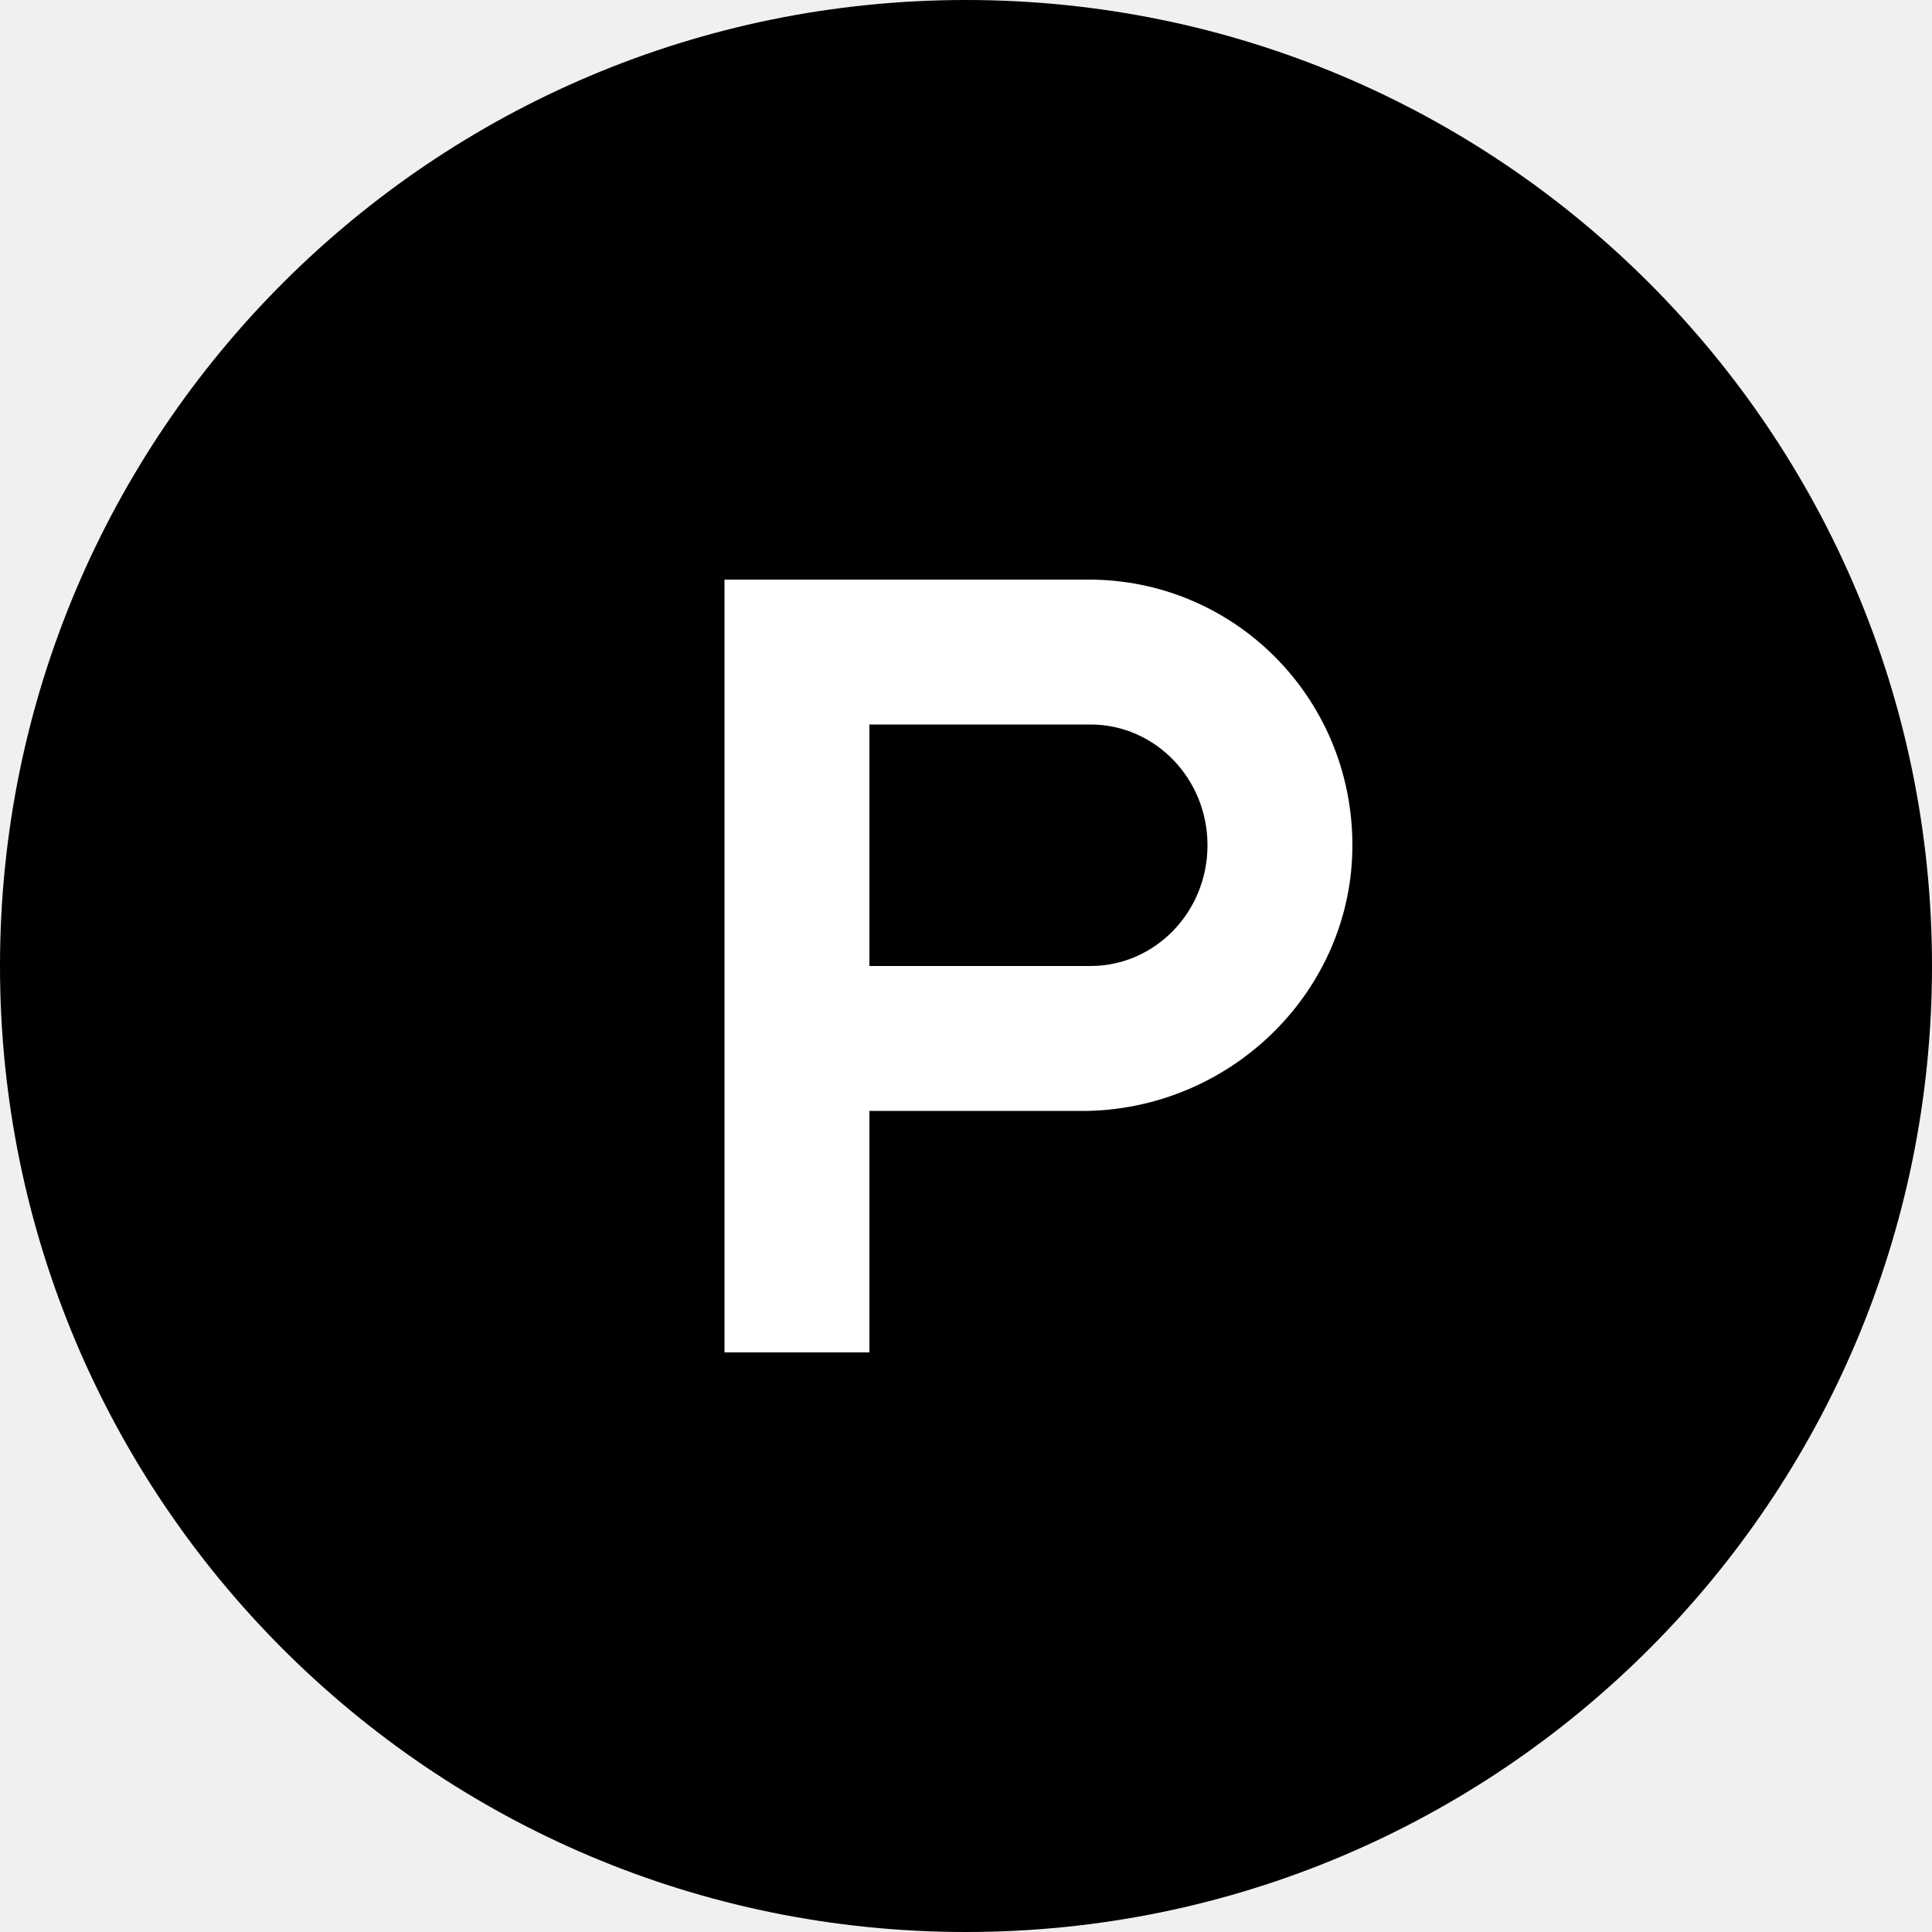
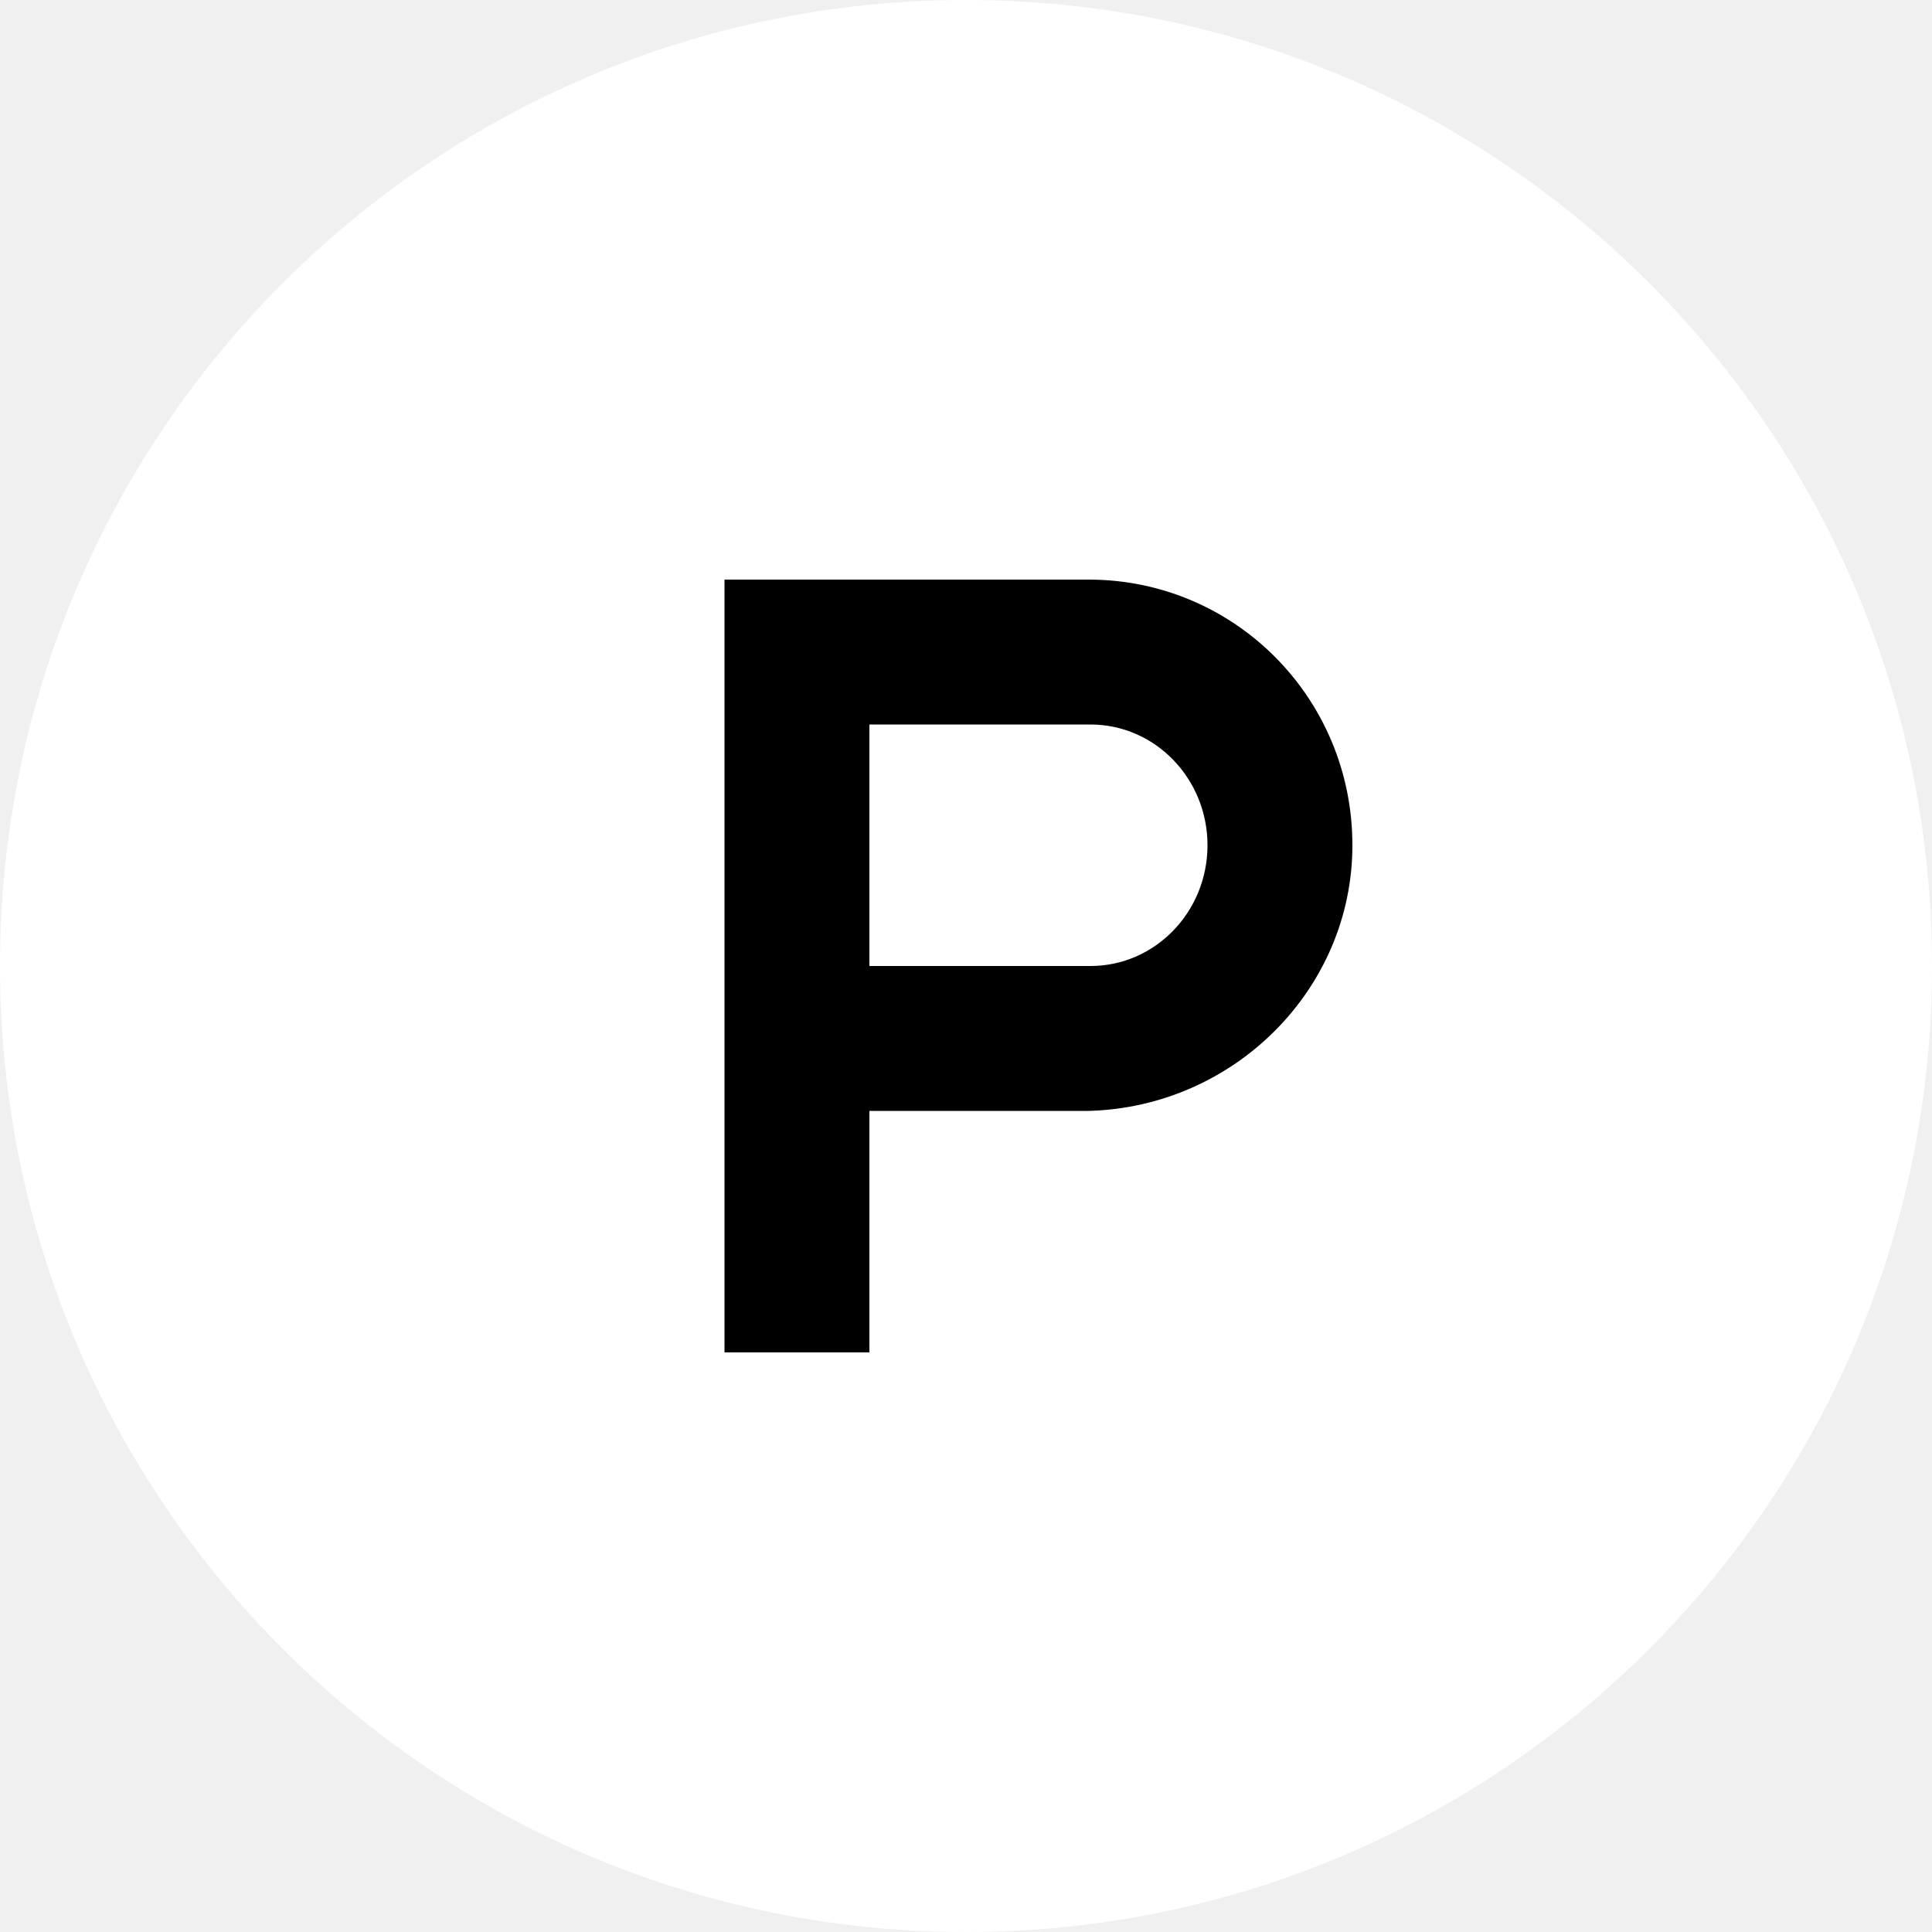
<svg xmlns="http://www.w3.org/2000/svg" width="18" height="18" viewBox="0 0 18 18" fill="none">
-   <path fill-rule="evenodd" clip-rule="evenodd" d="M9 18C13.971 18 18 13.971 18 9C18 4.029 13.971 0 9 0C4.029 0 0 4.029 0 9C0 13.971 4.029 18 9 18Z" fill="black" />
-   <path fill-rule="evenodd" clip-rule="evenodd" d="M6.75 5.4V12.6H8.1V10.35H10.143C11.5 10.314 12.6 9.214 12.6 7.875C12.6 6.5 11.5 5.4 10.143 5.4H6.75V5.4ZM10.16 9H8.1V6.75H10.16C10.762 6.75 11.25 7.254 11.25 7.875C11.25 8.496 10.762 9 10.16 9Z" fill="white" />
+   <path fill-rule="evenodd" clip-rule="evenodd" d="M9 18C13.971 18 18 13.971 18 9C18 4.029 13.971 0 9 0C4.029 0 0 4.029 0 9C0 13.971 4.029 18 9 18Z" fill="white" />
+   <path fill-rule="evenodd" clip-rule="evenodd" d="M6.75 5.4V12.6H8.1V10.35H10.143C11.5 10.314 12.6 9.214 12.6 7.875C12.6 6.5 11.5 5.4 10.143 5.4H6.75V5.4ZM10.16 9H8.1V6.75H10.16C10.762 6.75 11.25 7.254 11.25 7.875C11.25 8.496 10.762 9 10.16 9Z" fill="black" />
</svg>
